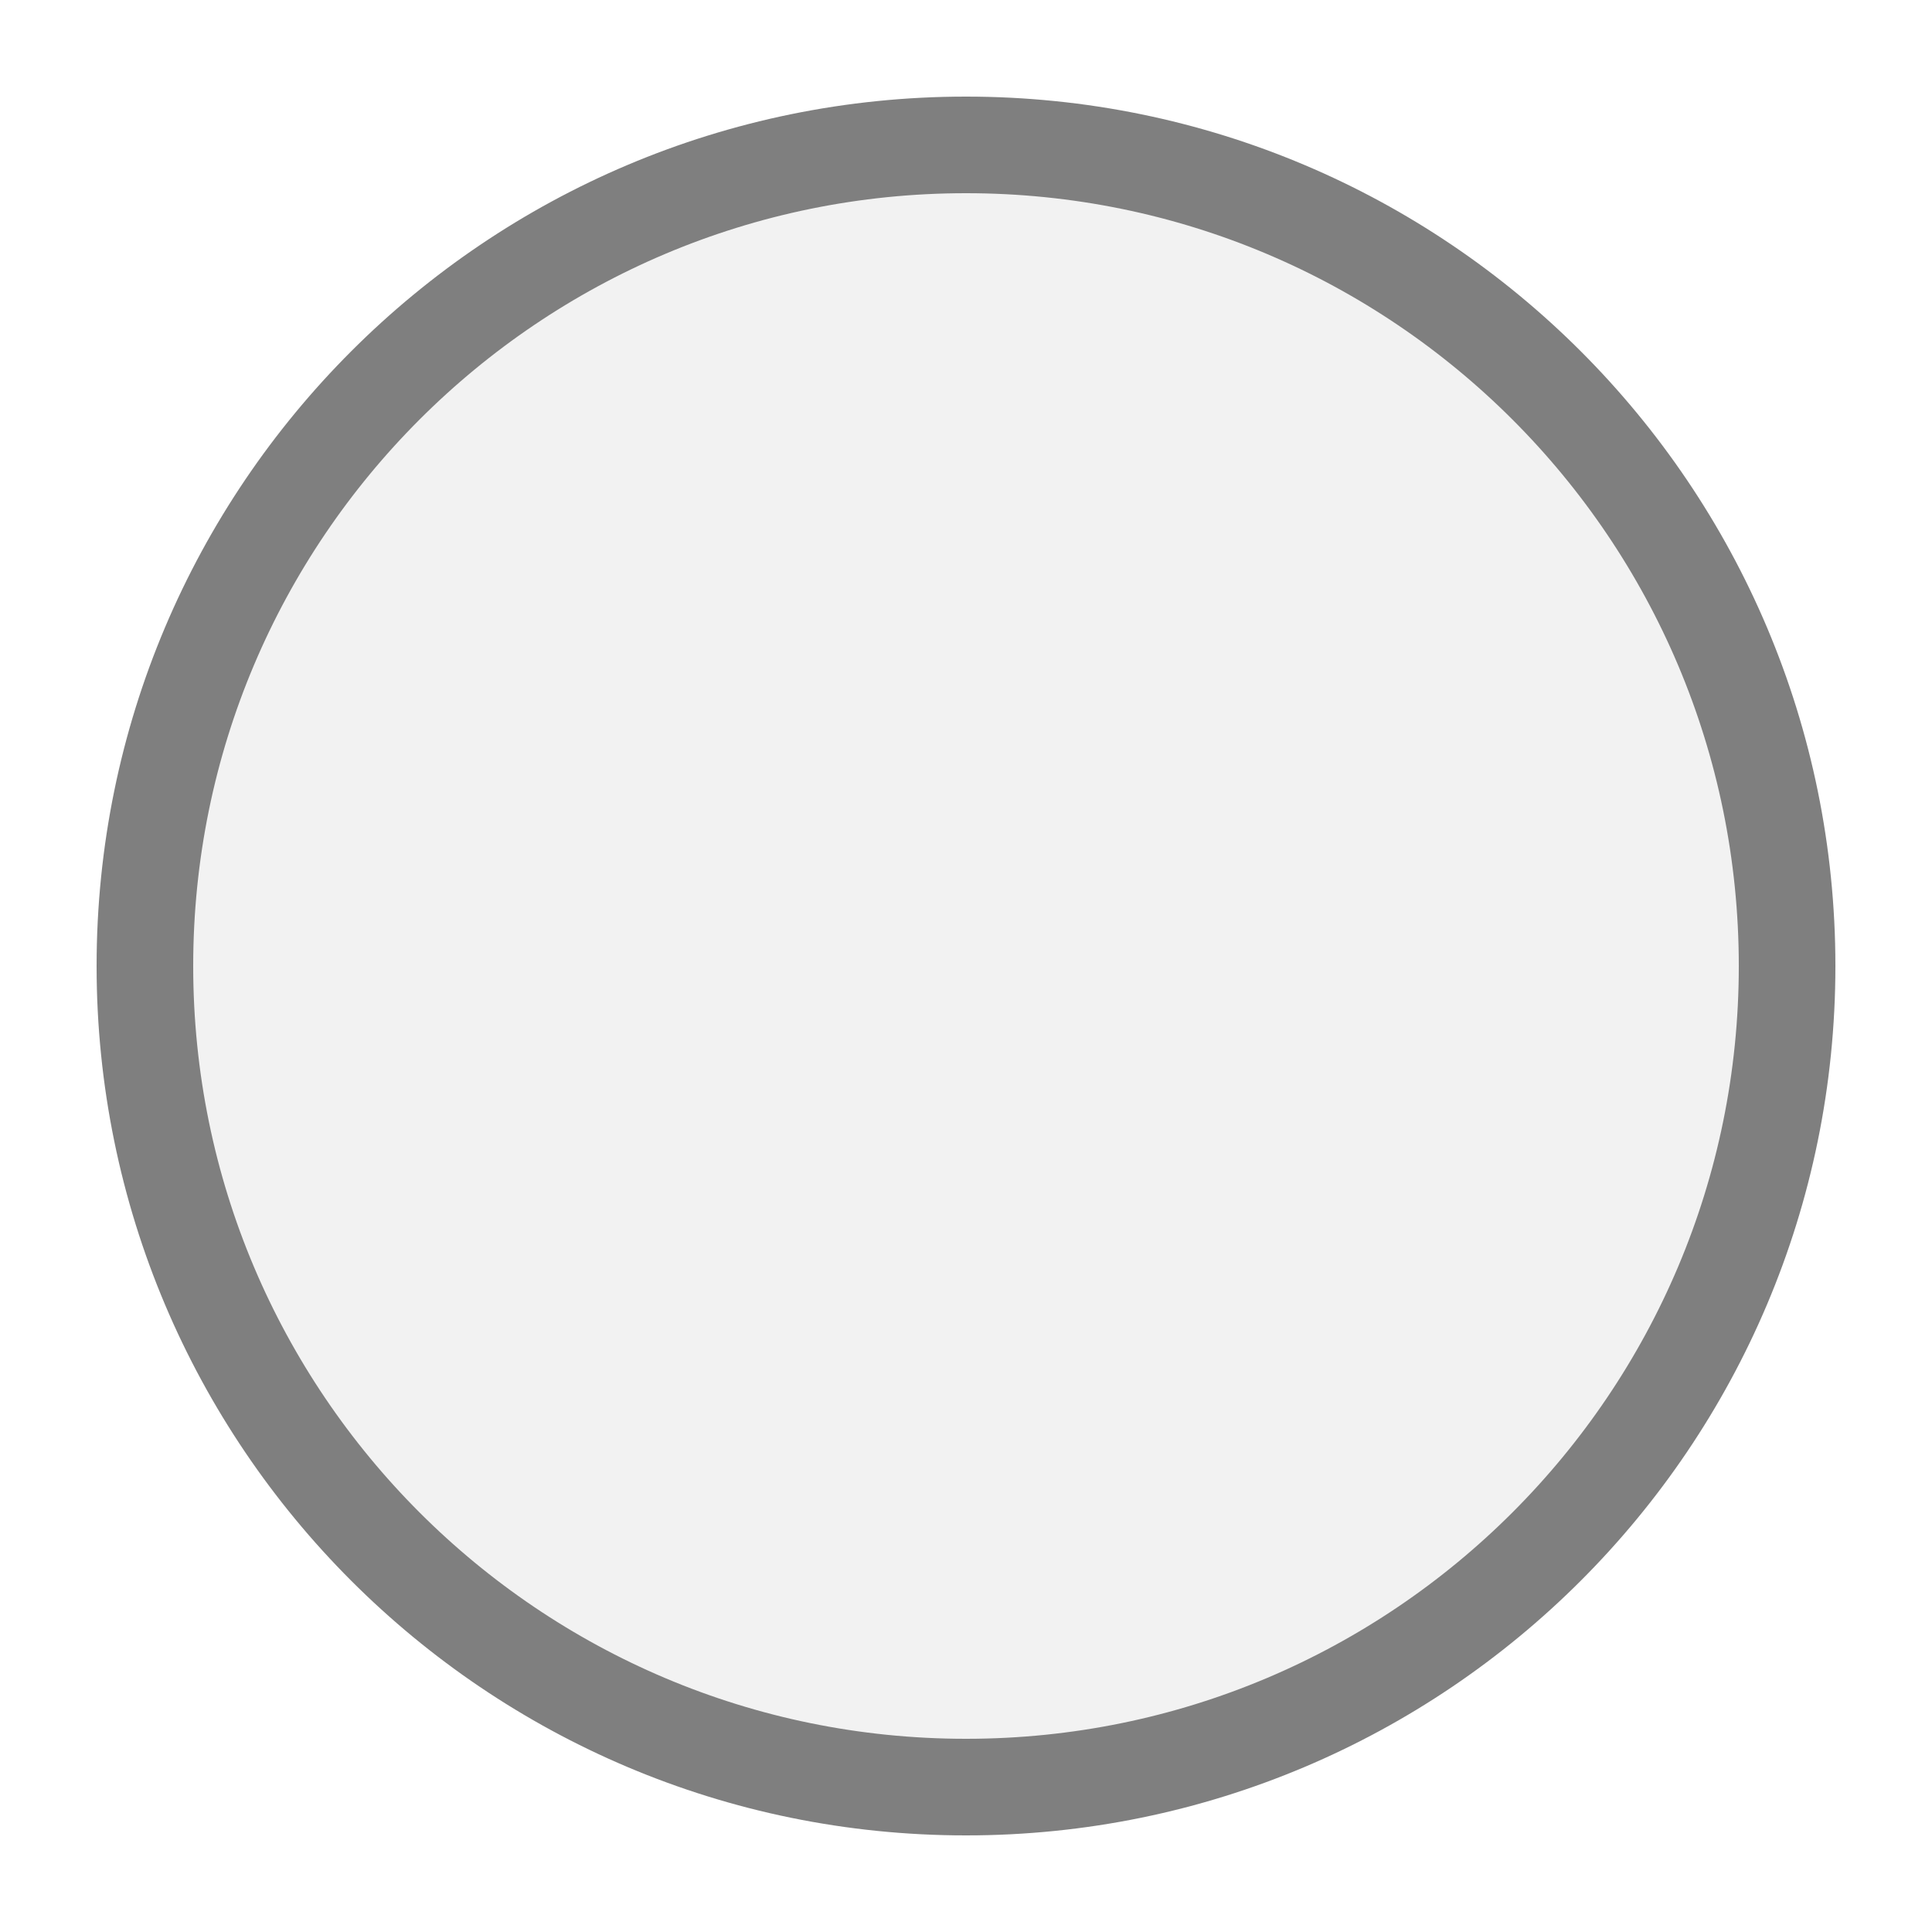
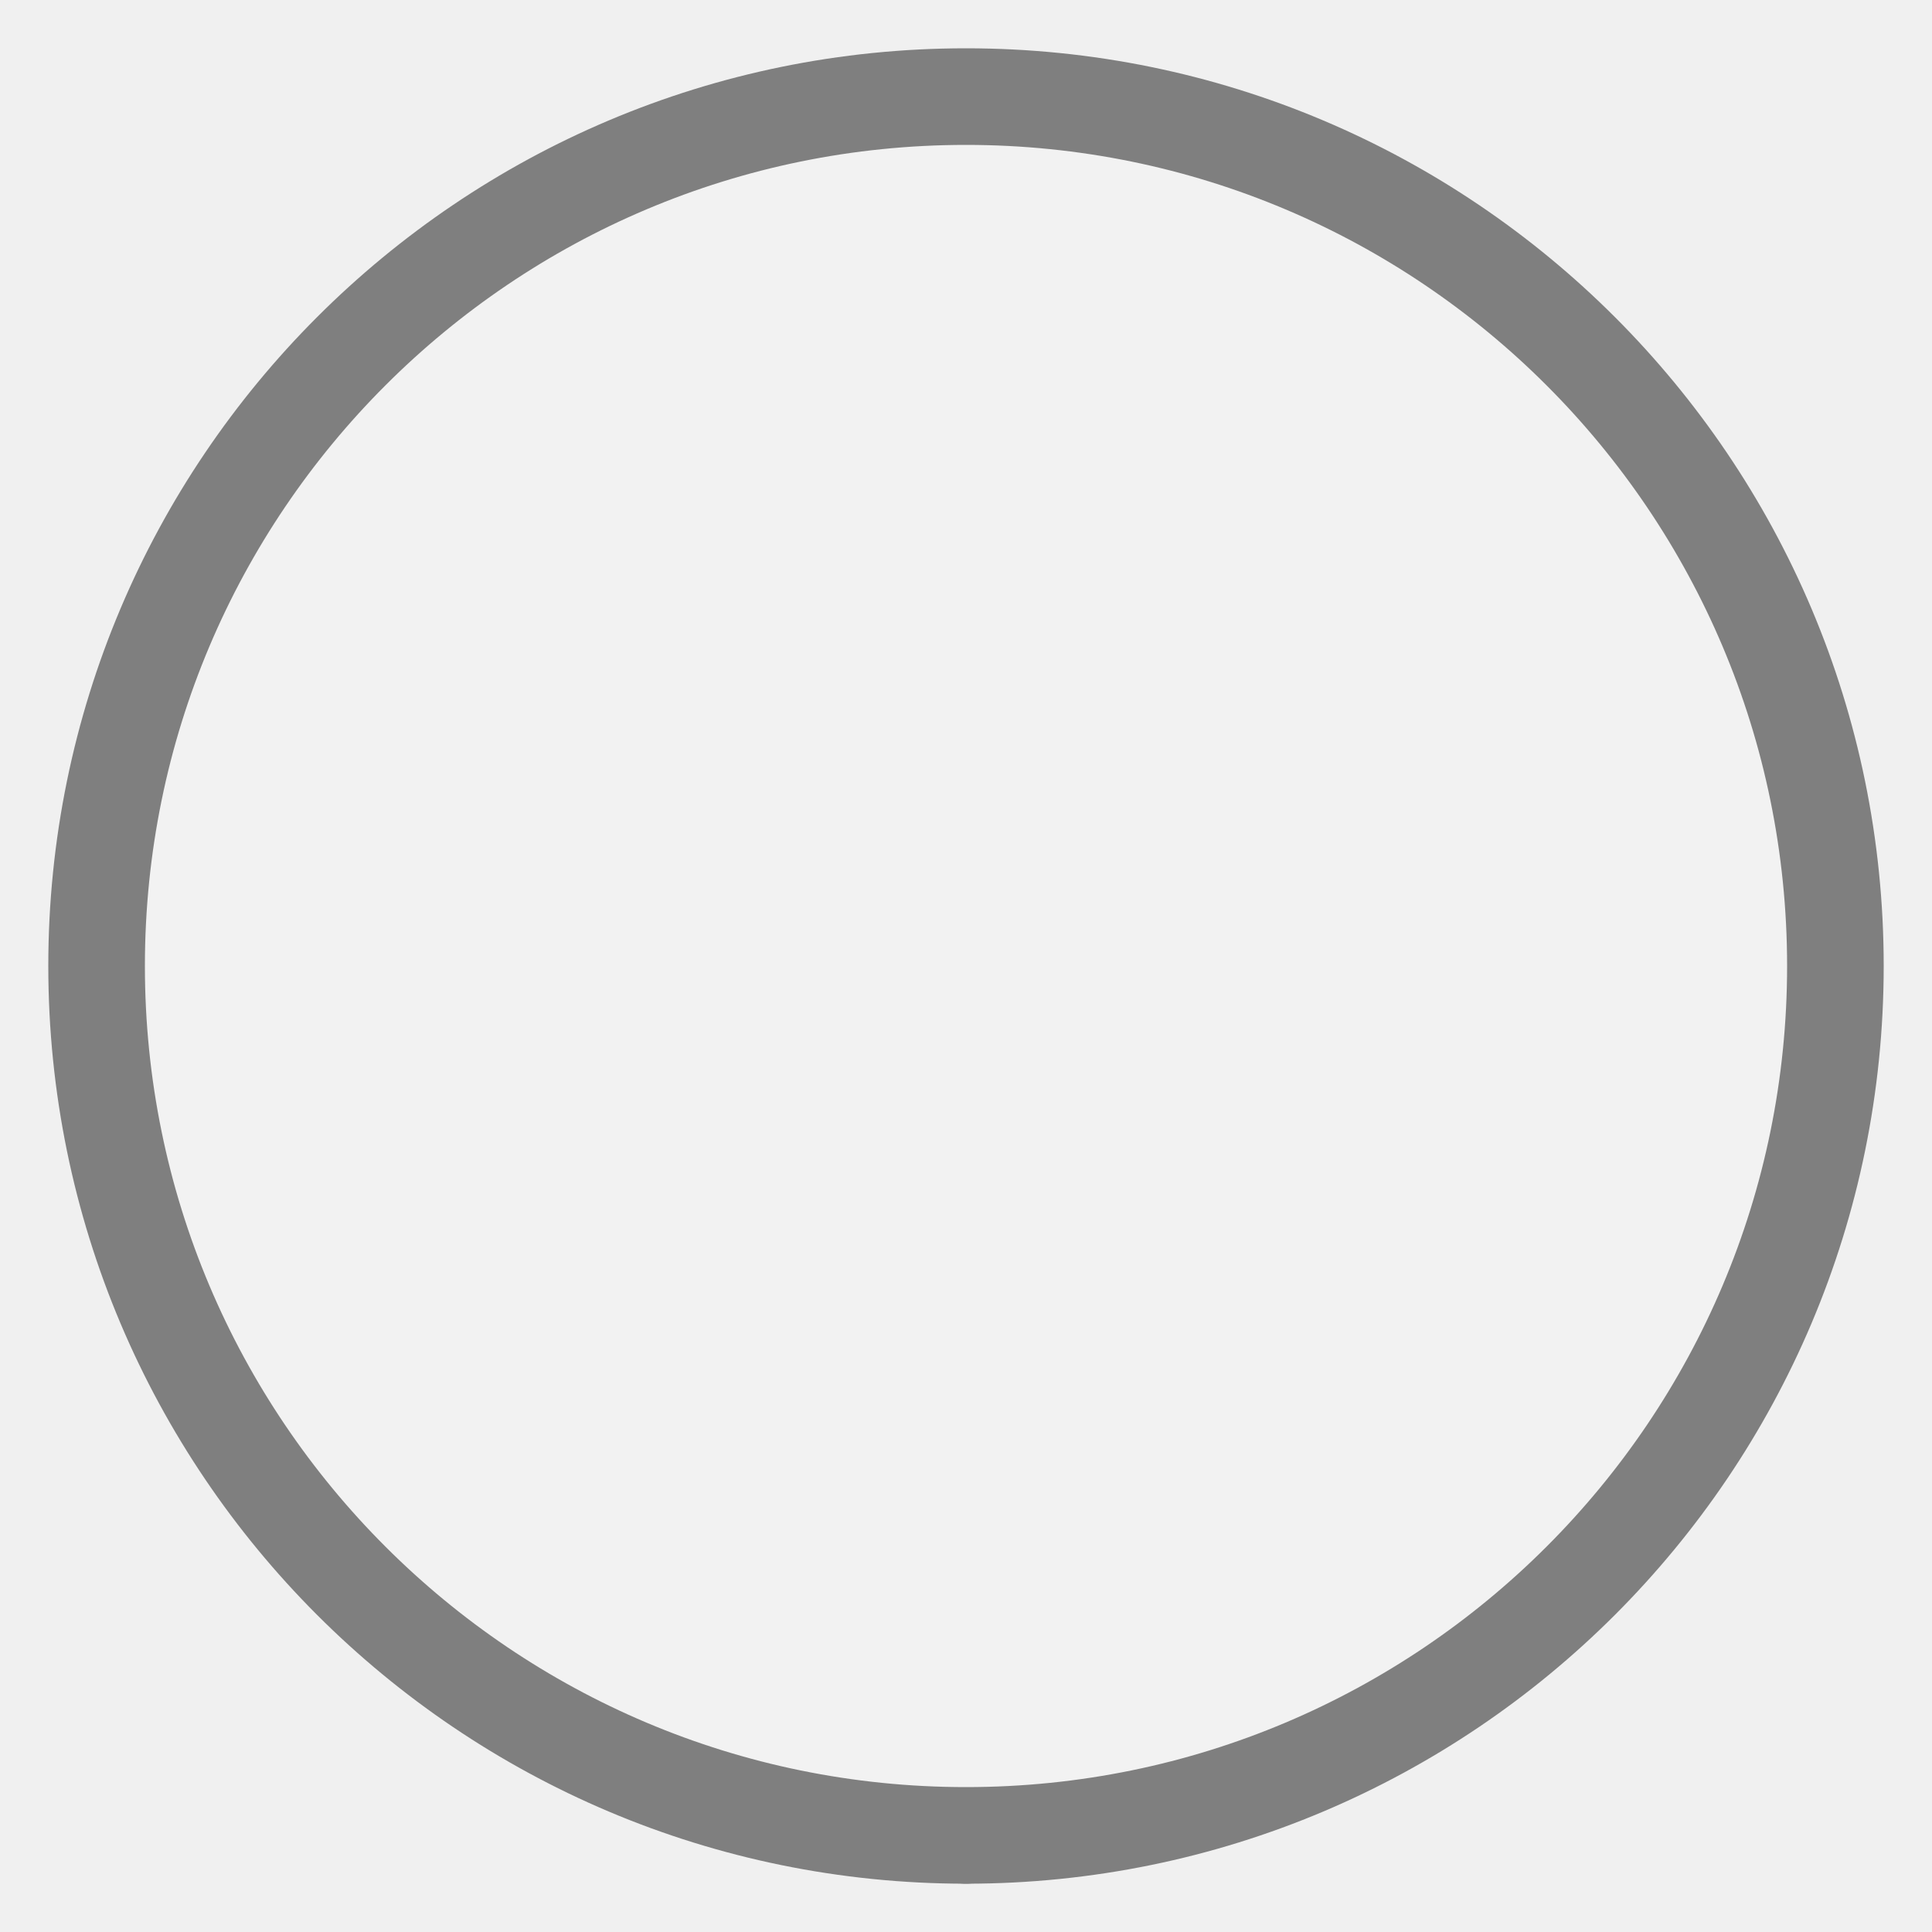
<svg xmlns="http://www.w3.org/2000/svg" width="20px" height="20px" viewBox="0 0 20 20">
-   <rect x="0" y="0" width="20" height="20" fill="#ffffff" />
-   <circle cx="10" cy="10" r="8.5" fill="#f2f2f2" stroke="#7f7f7f" stroke-width="1" />
+   <line x1="10" y1="19" x2="10" y2="19" stroke="#7f7f7f" stroke-width="1" stroke-linecap="round" />
+   <circle cx="10" cy="10" r="9" fill="#f2f2f2" stroke="#7f7f7f" stroke-width="1" />
</svg>
